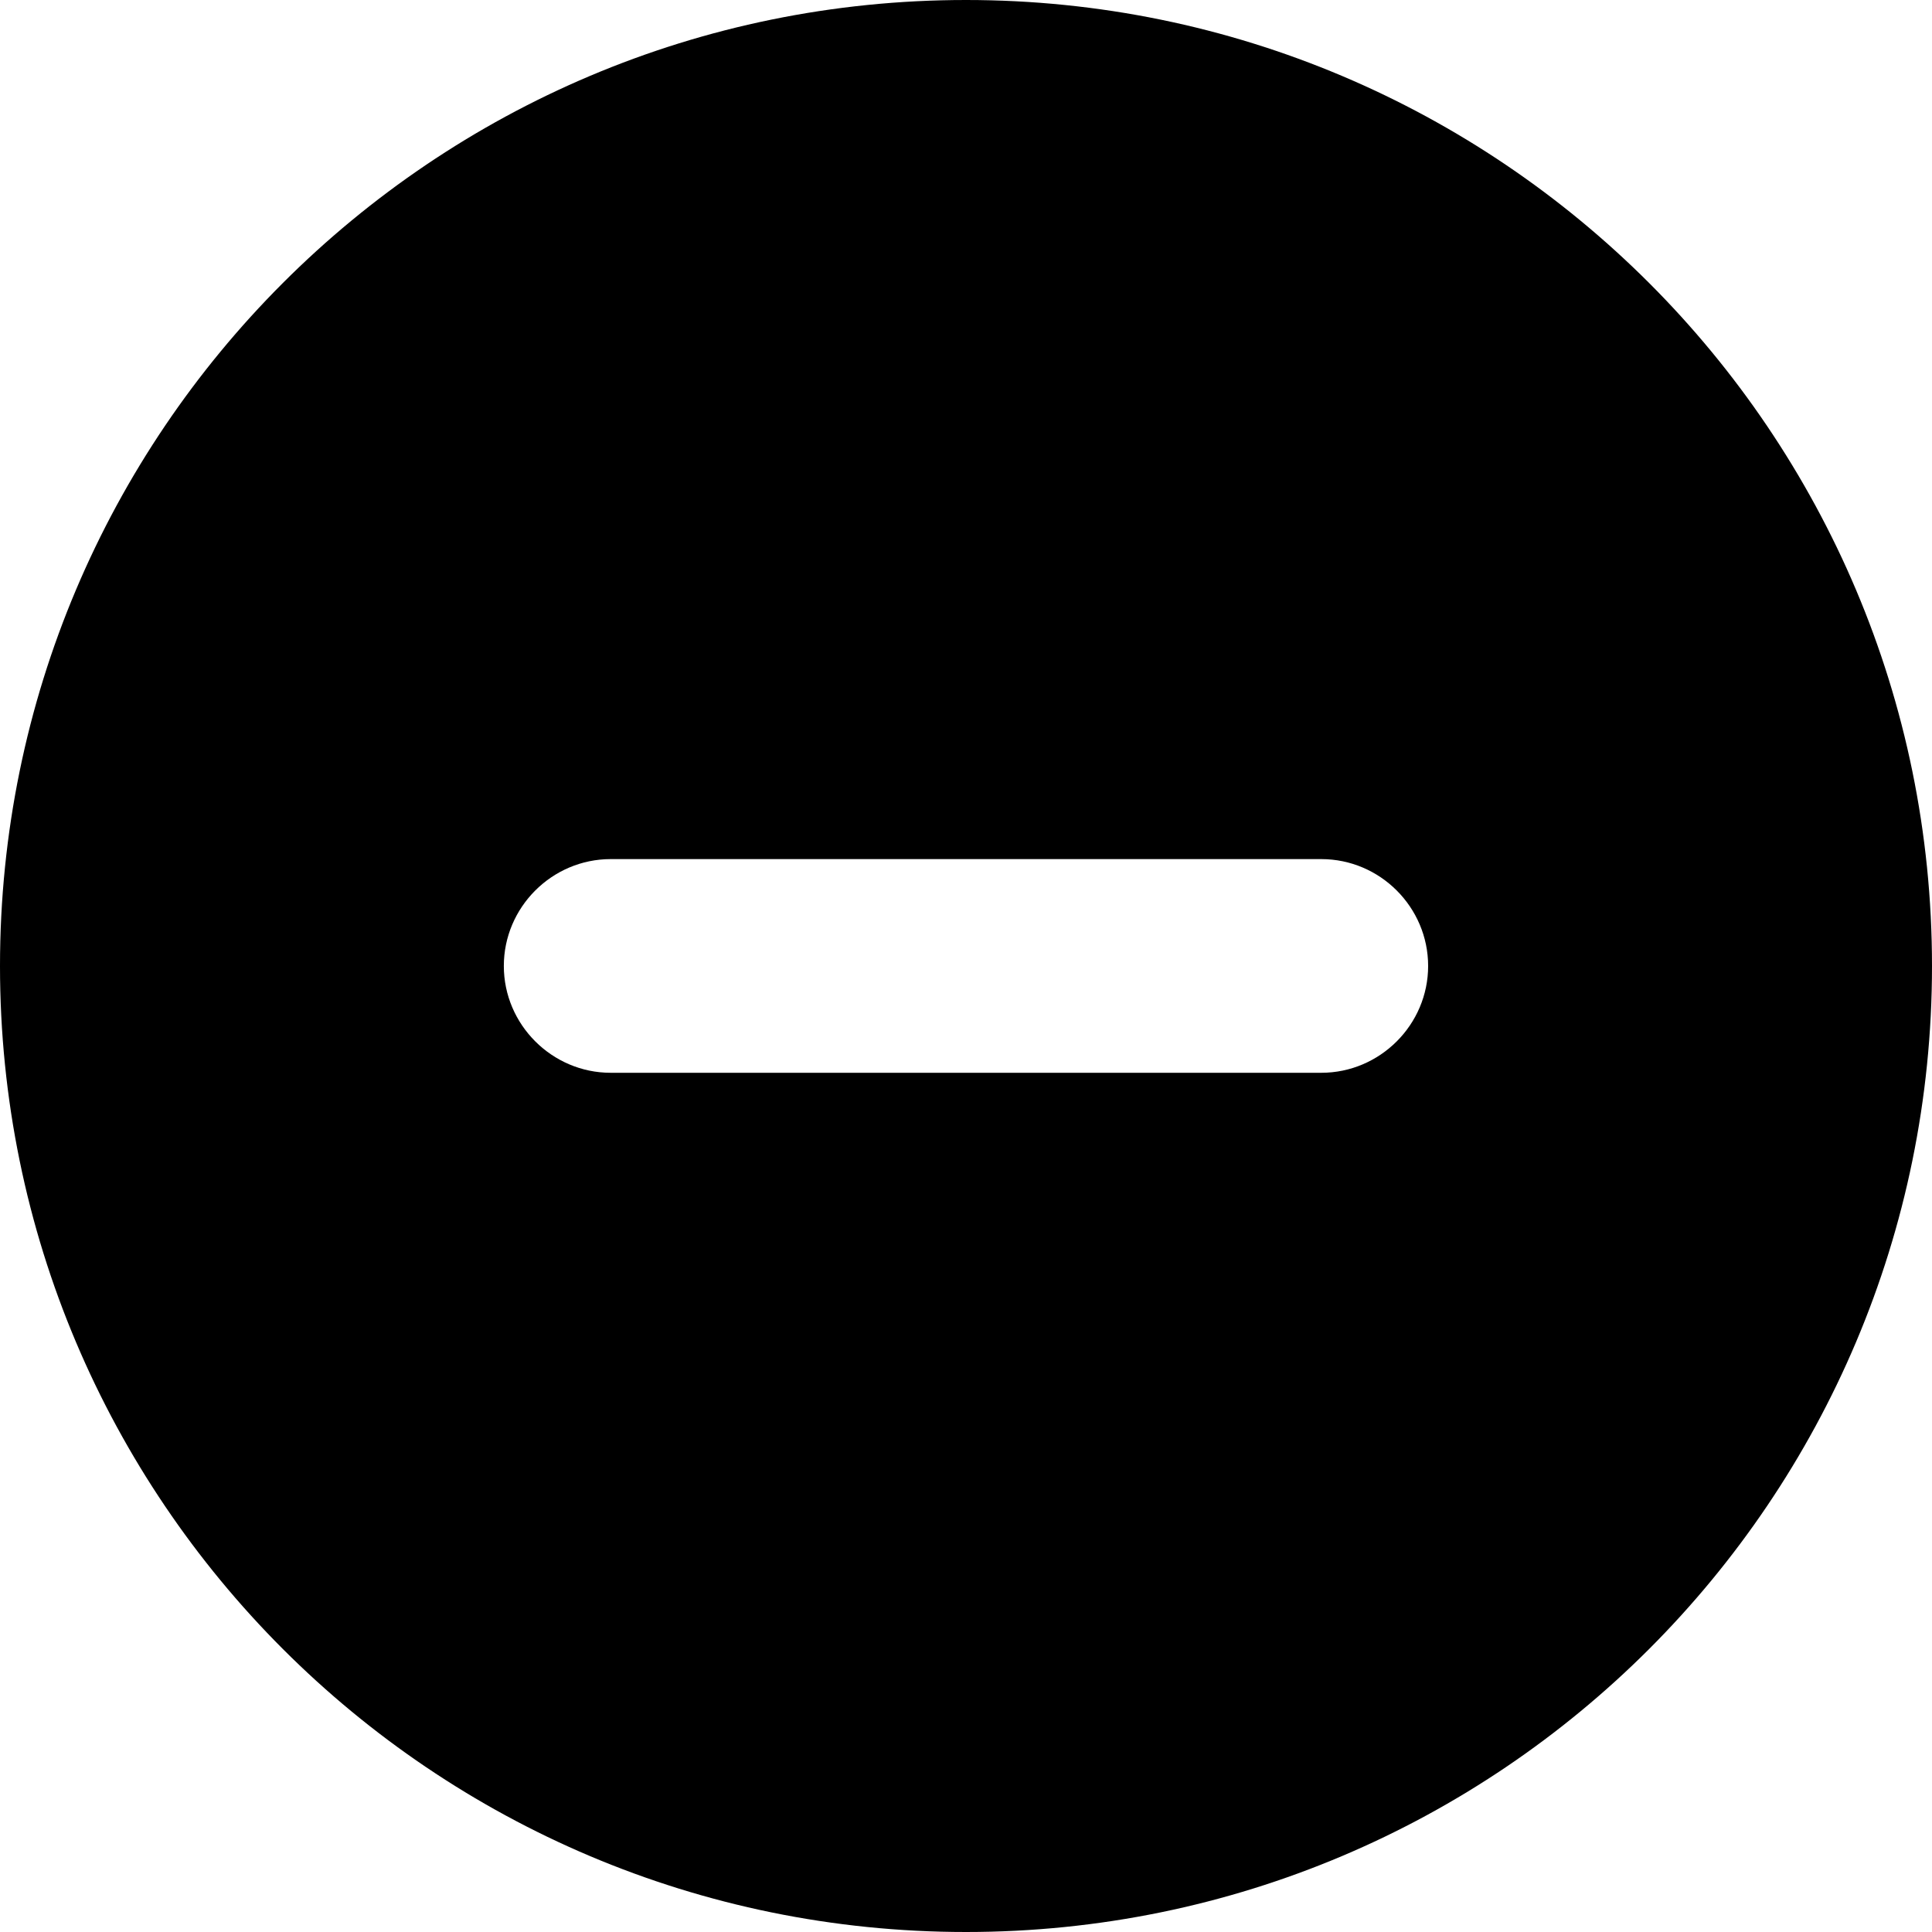
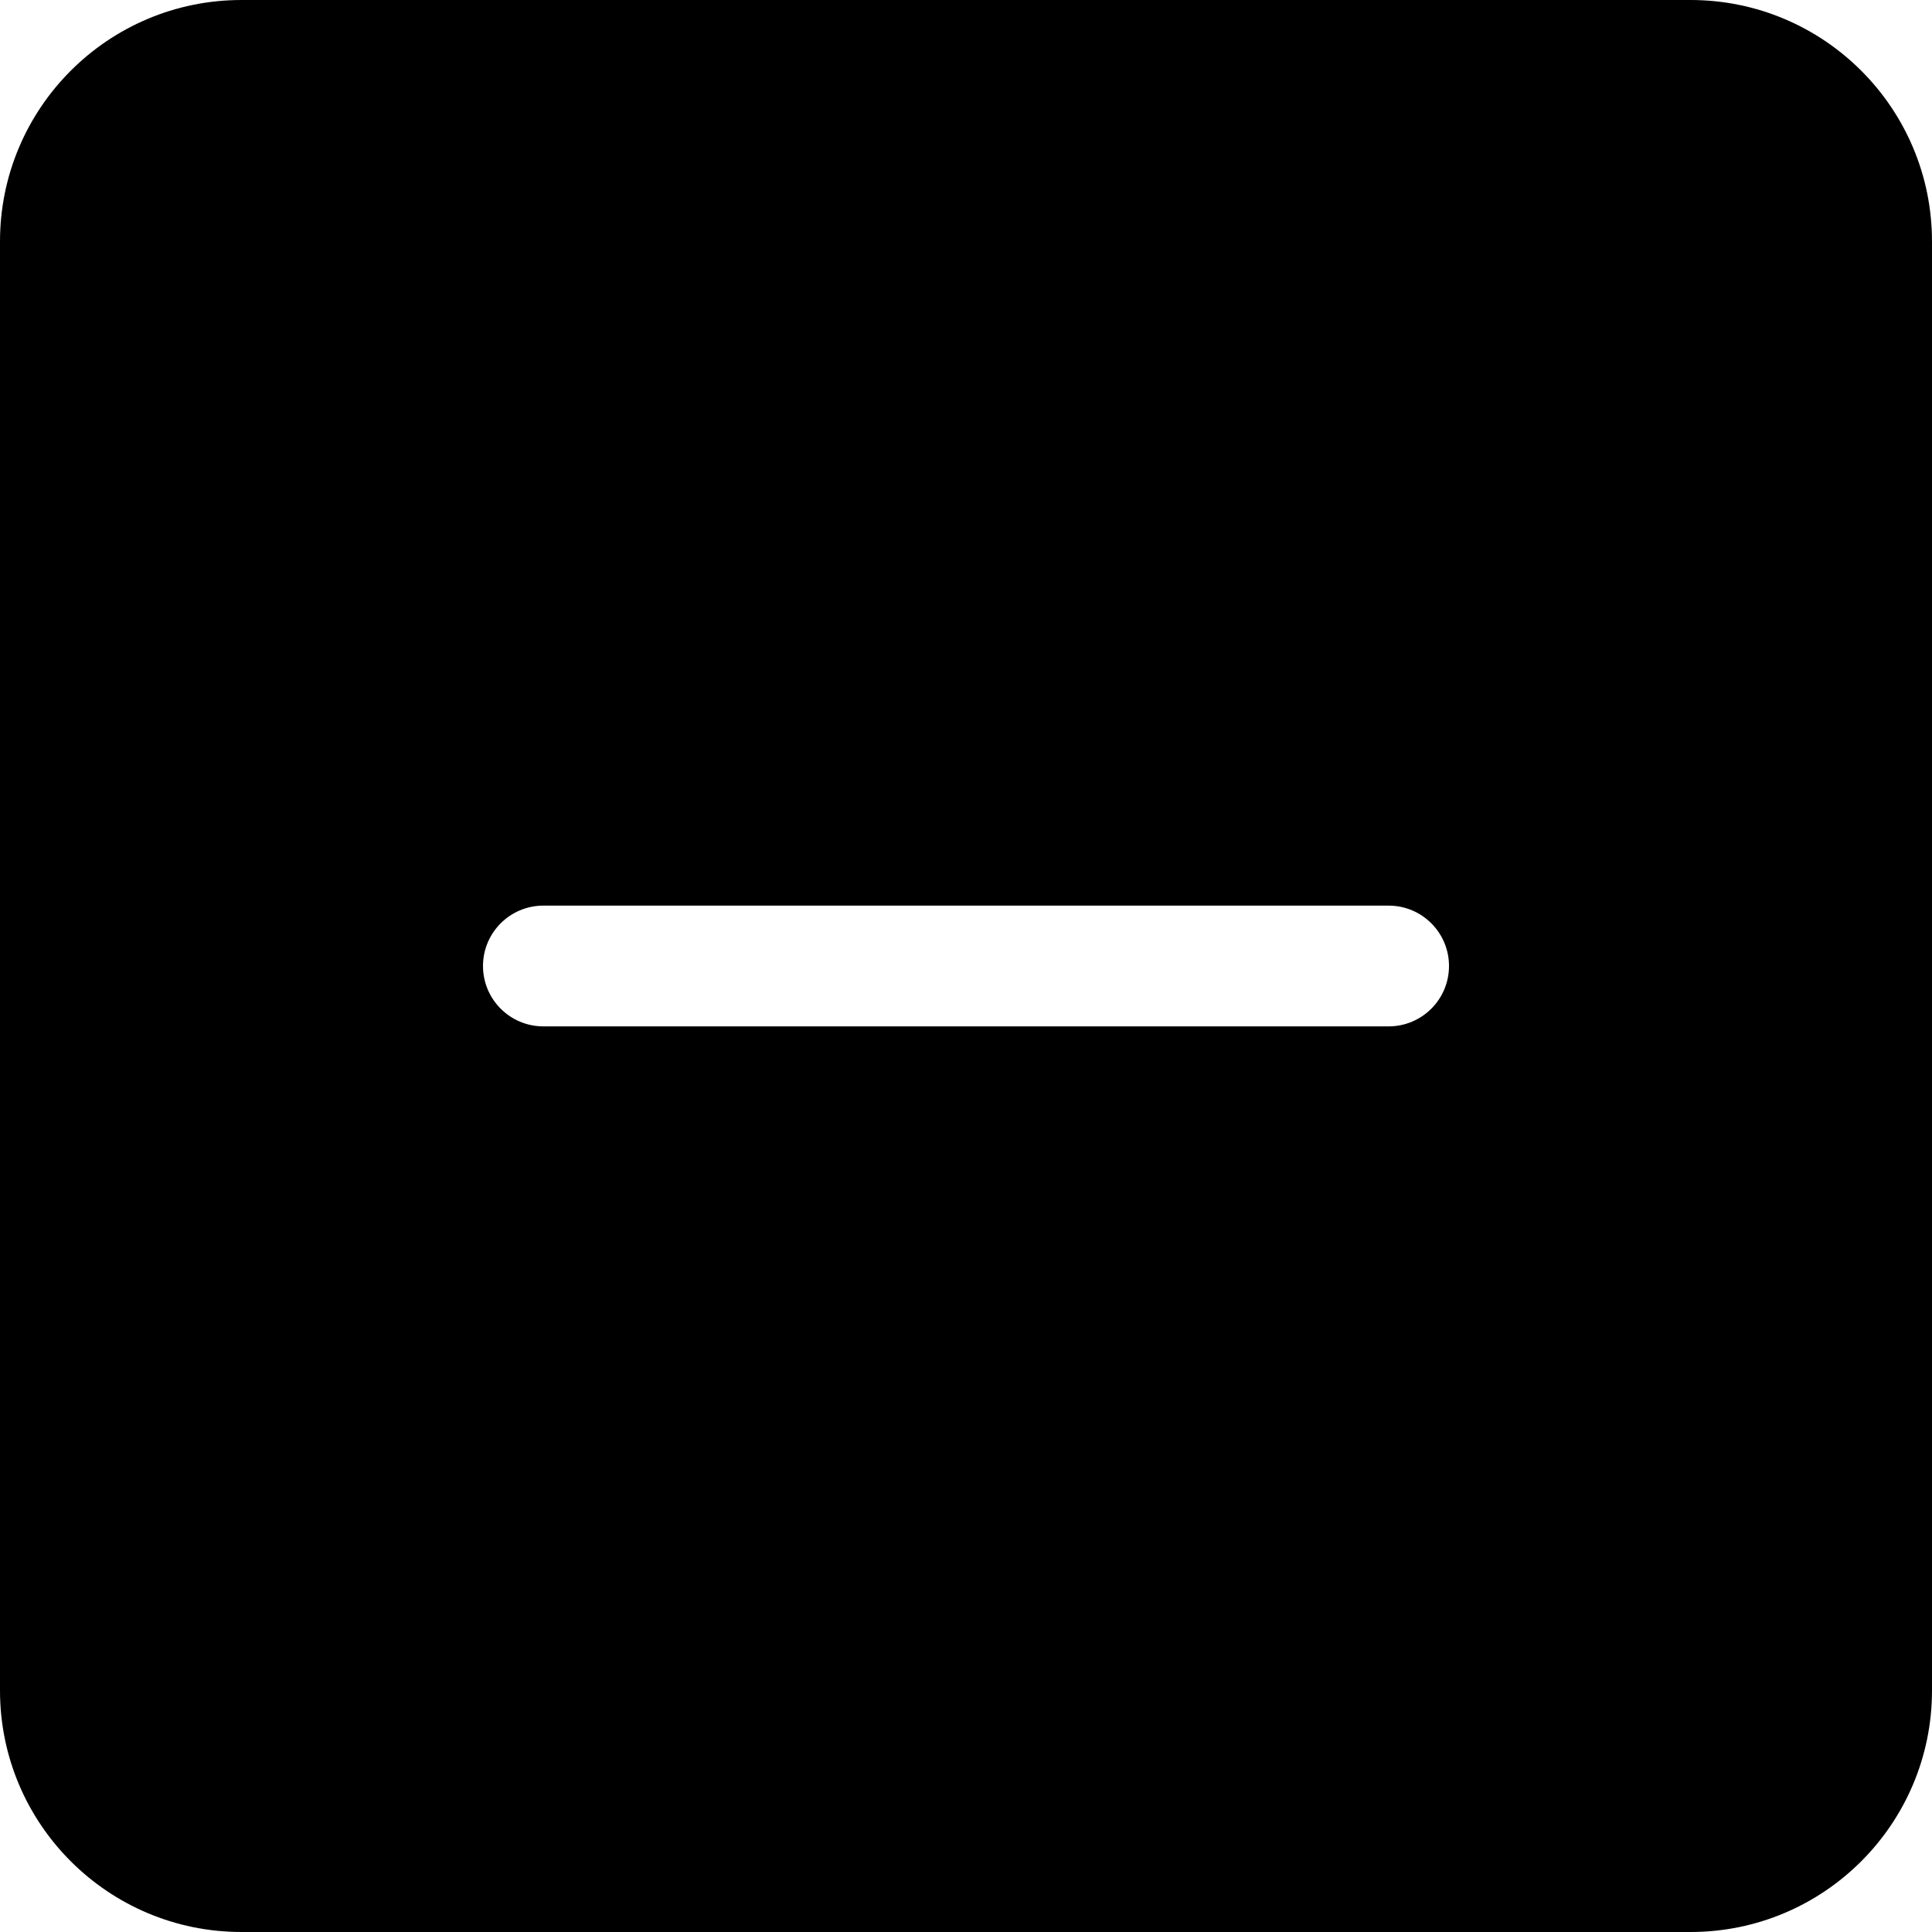
- <svg xmlns="http://www.w3.org/2000/svg" shape-rendering="geometricPrecision" text-rendering="geometricPrecision" image-rendering="optimizeQuality" fill-rule="evenodd" clip-rule="evenodd" viewBox="0 0 512 512">
-   <path d="M256 0c70.69 0 134.69 28.66 181.02 74.98C483.34 121.29 512 185.31 512 256c0 70.68-28.66 134.69-74.98 181.02C390.69 483.34 326.68 512 256 512c-70.69 0-134.71-28.66-181.02-74.98C28.66 390.69 0 326.68 0 256c0-70.69 28.66-134.71 74.98-181.02C121.29 28.66 185.31 0 256 0zm122.47 255.99c0 15.57-12.77 28.31-28.32 28.31H161.84c-15.54 0-28.32-12.76-28.32-28.31 0-15.55 12.75-28.32 28.32-28.32h188.31c15.58 0 28.32 12.75 28.32 28.32z" />
+ <svg xmlns="http://www.w3.org/2000/svg" width="16" height="16" fill="currentColor" class="bi bi-dash-square-fill" viewBox="0 0 16 16">
+   <path d="M2 0a2 2 0 0 0-2 2v12a2 2 0 0 0 2 2h12a2 2 0 0 0 2-2V2a2 2 0 0 0-2-2H2zm2.5 7.5h7a.5.5 0 0 1 0 1h-7a.5.5 0 0 1 0-1z" />
</svg>
